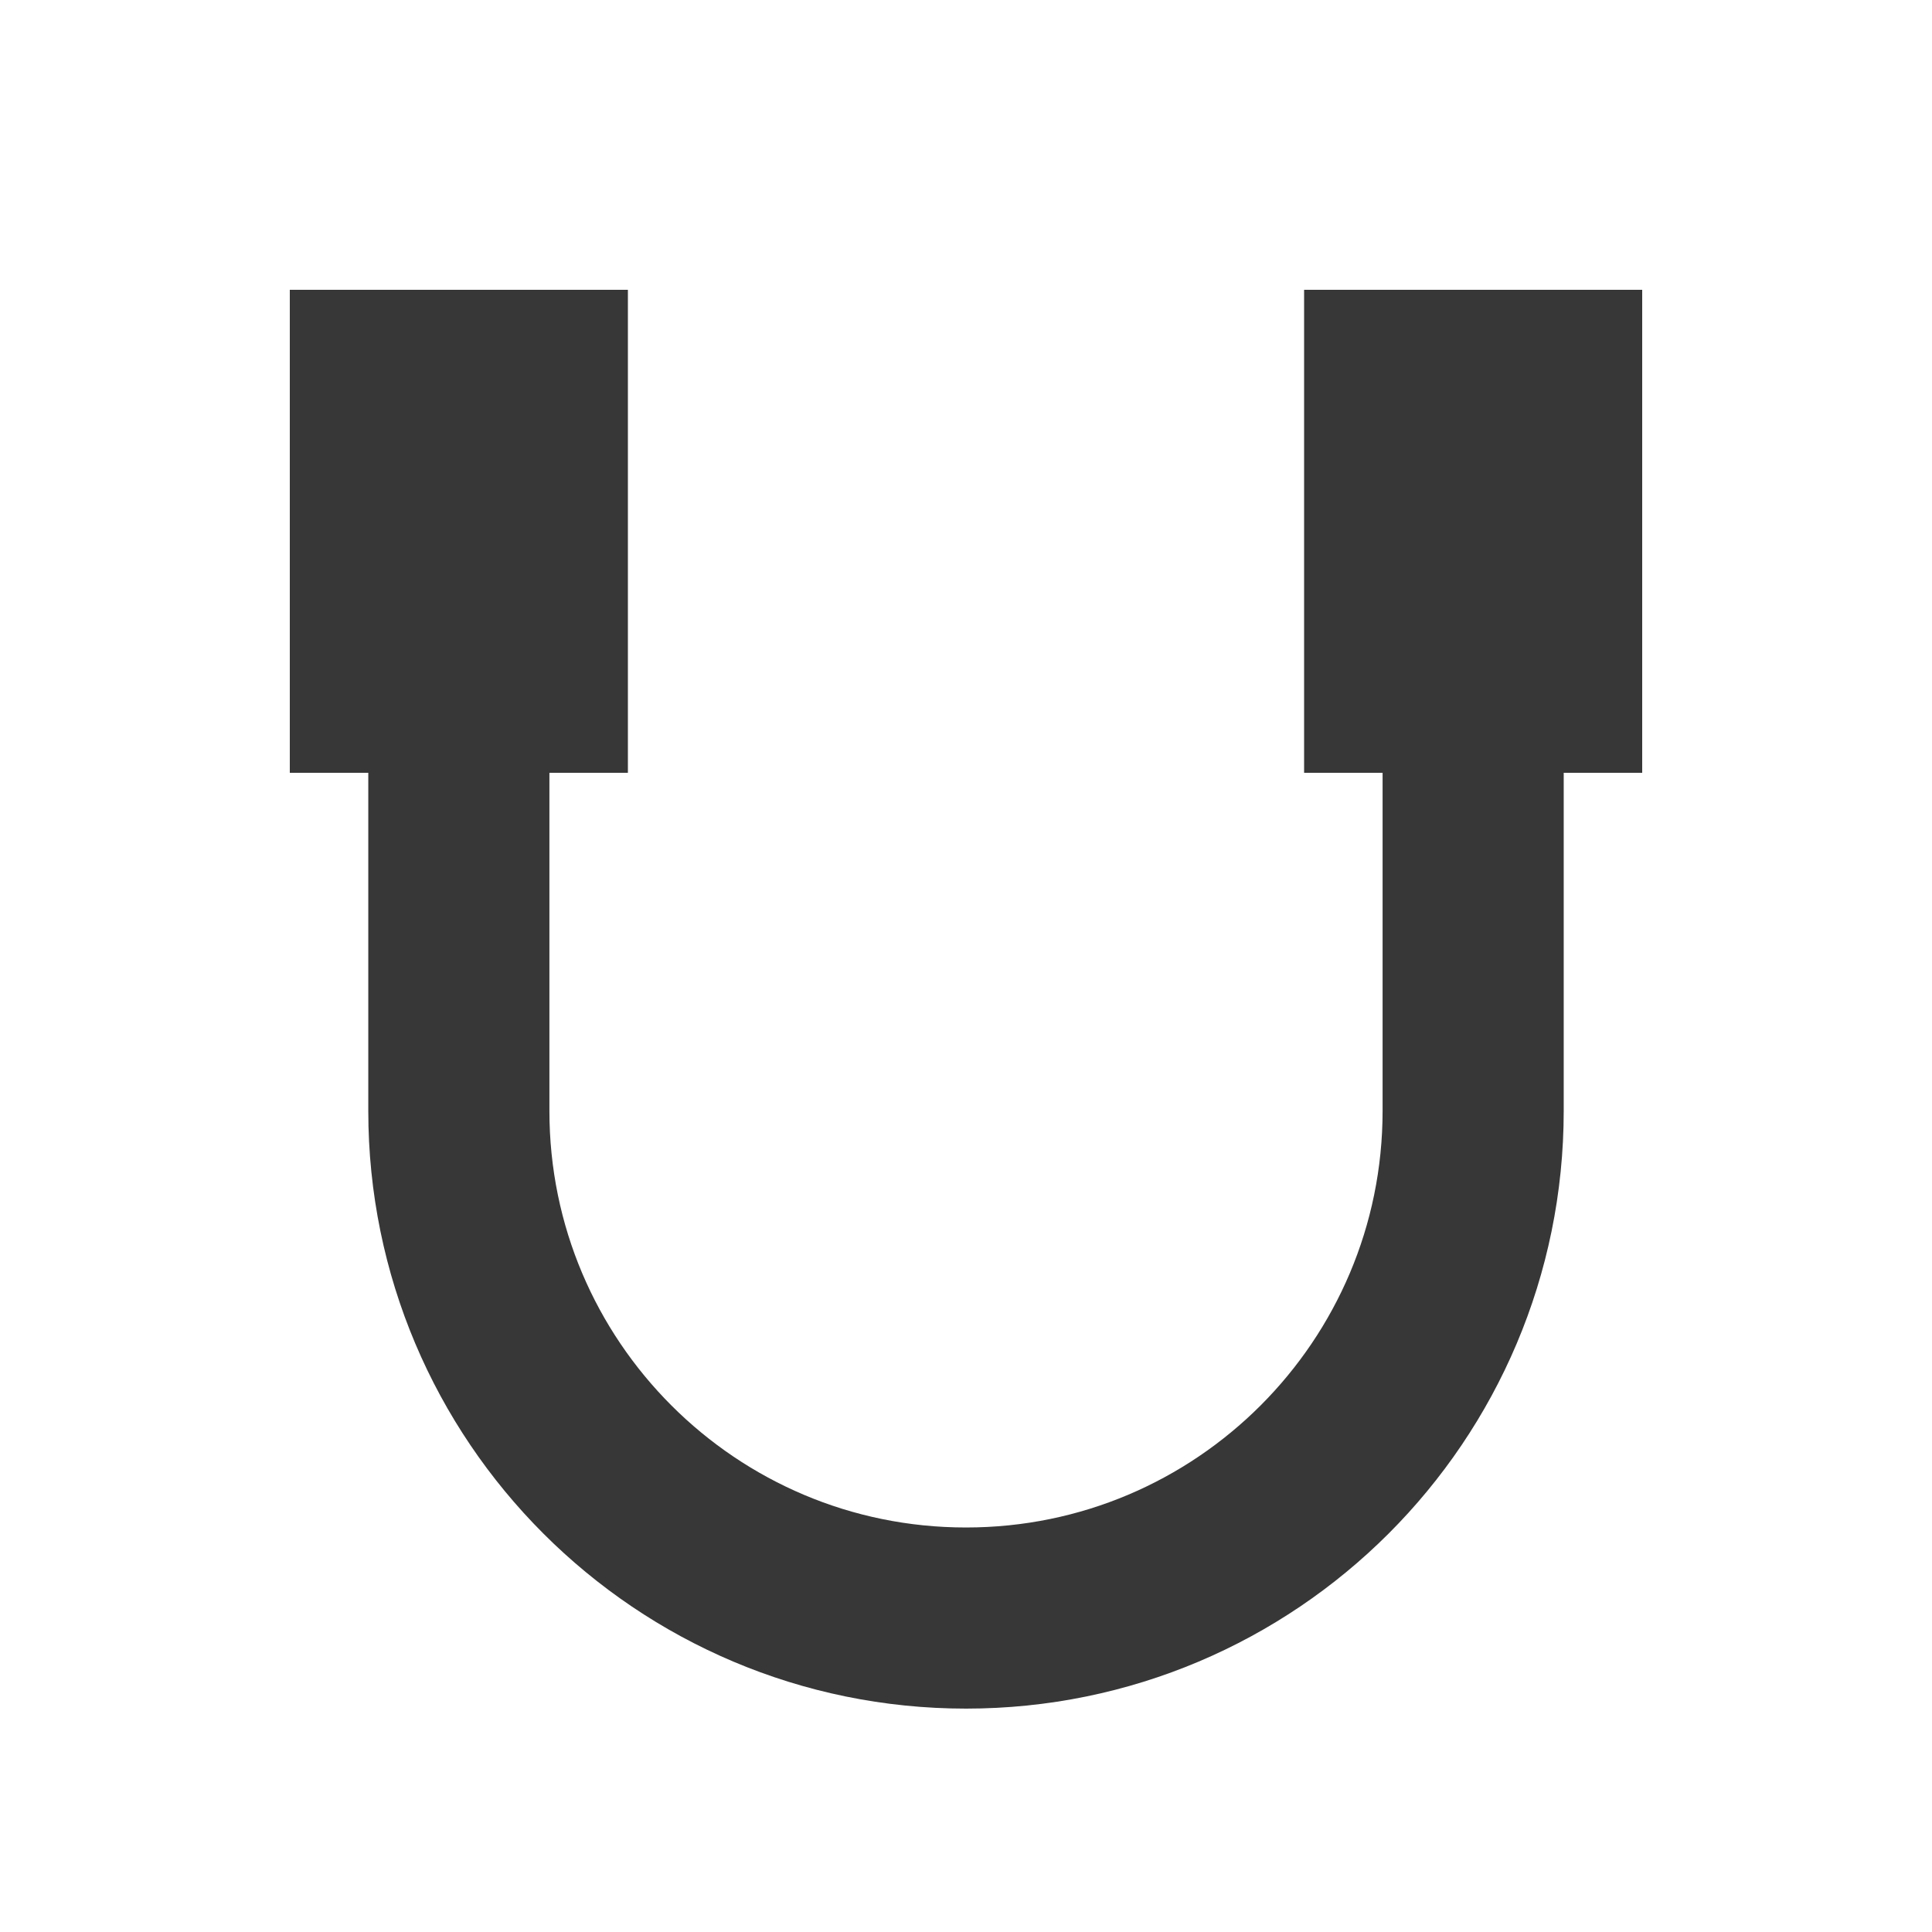
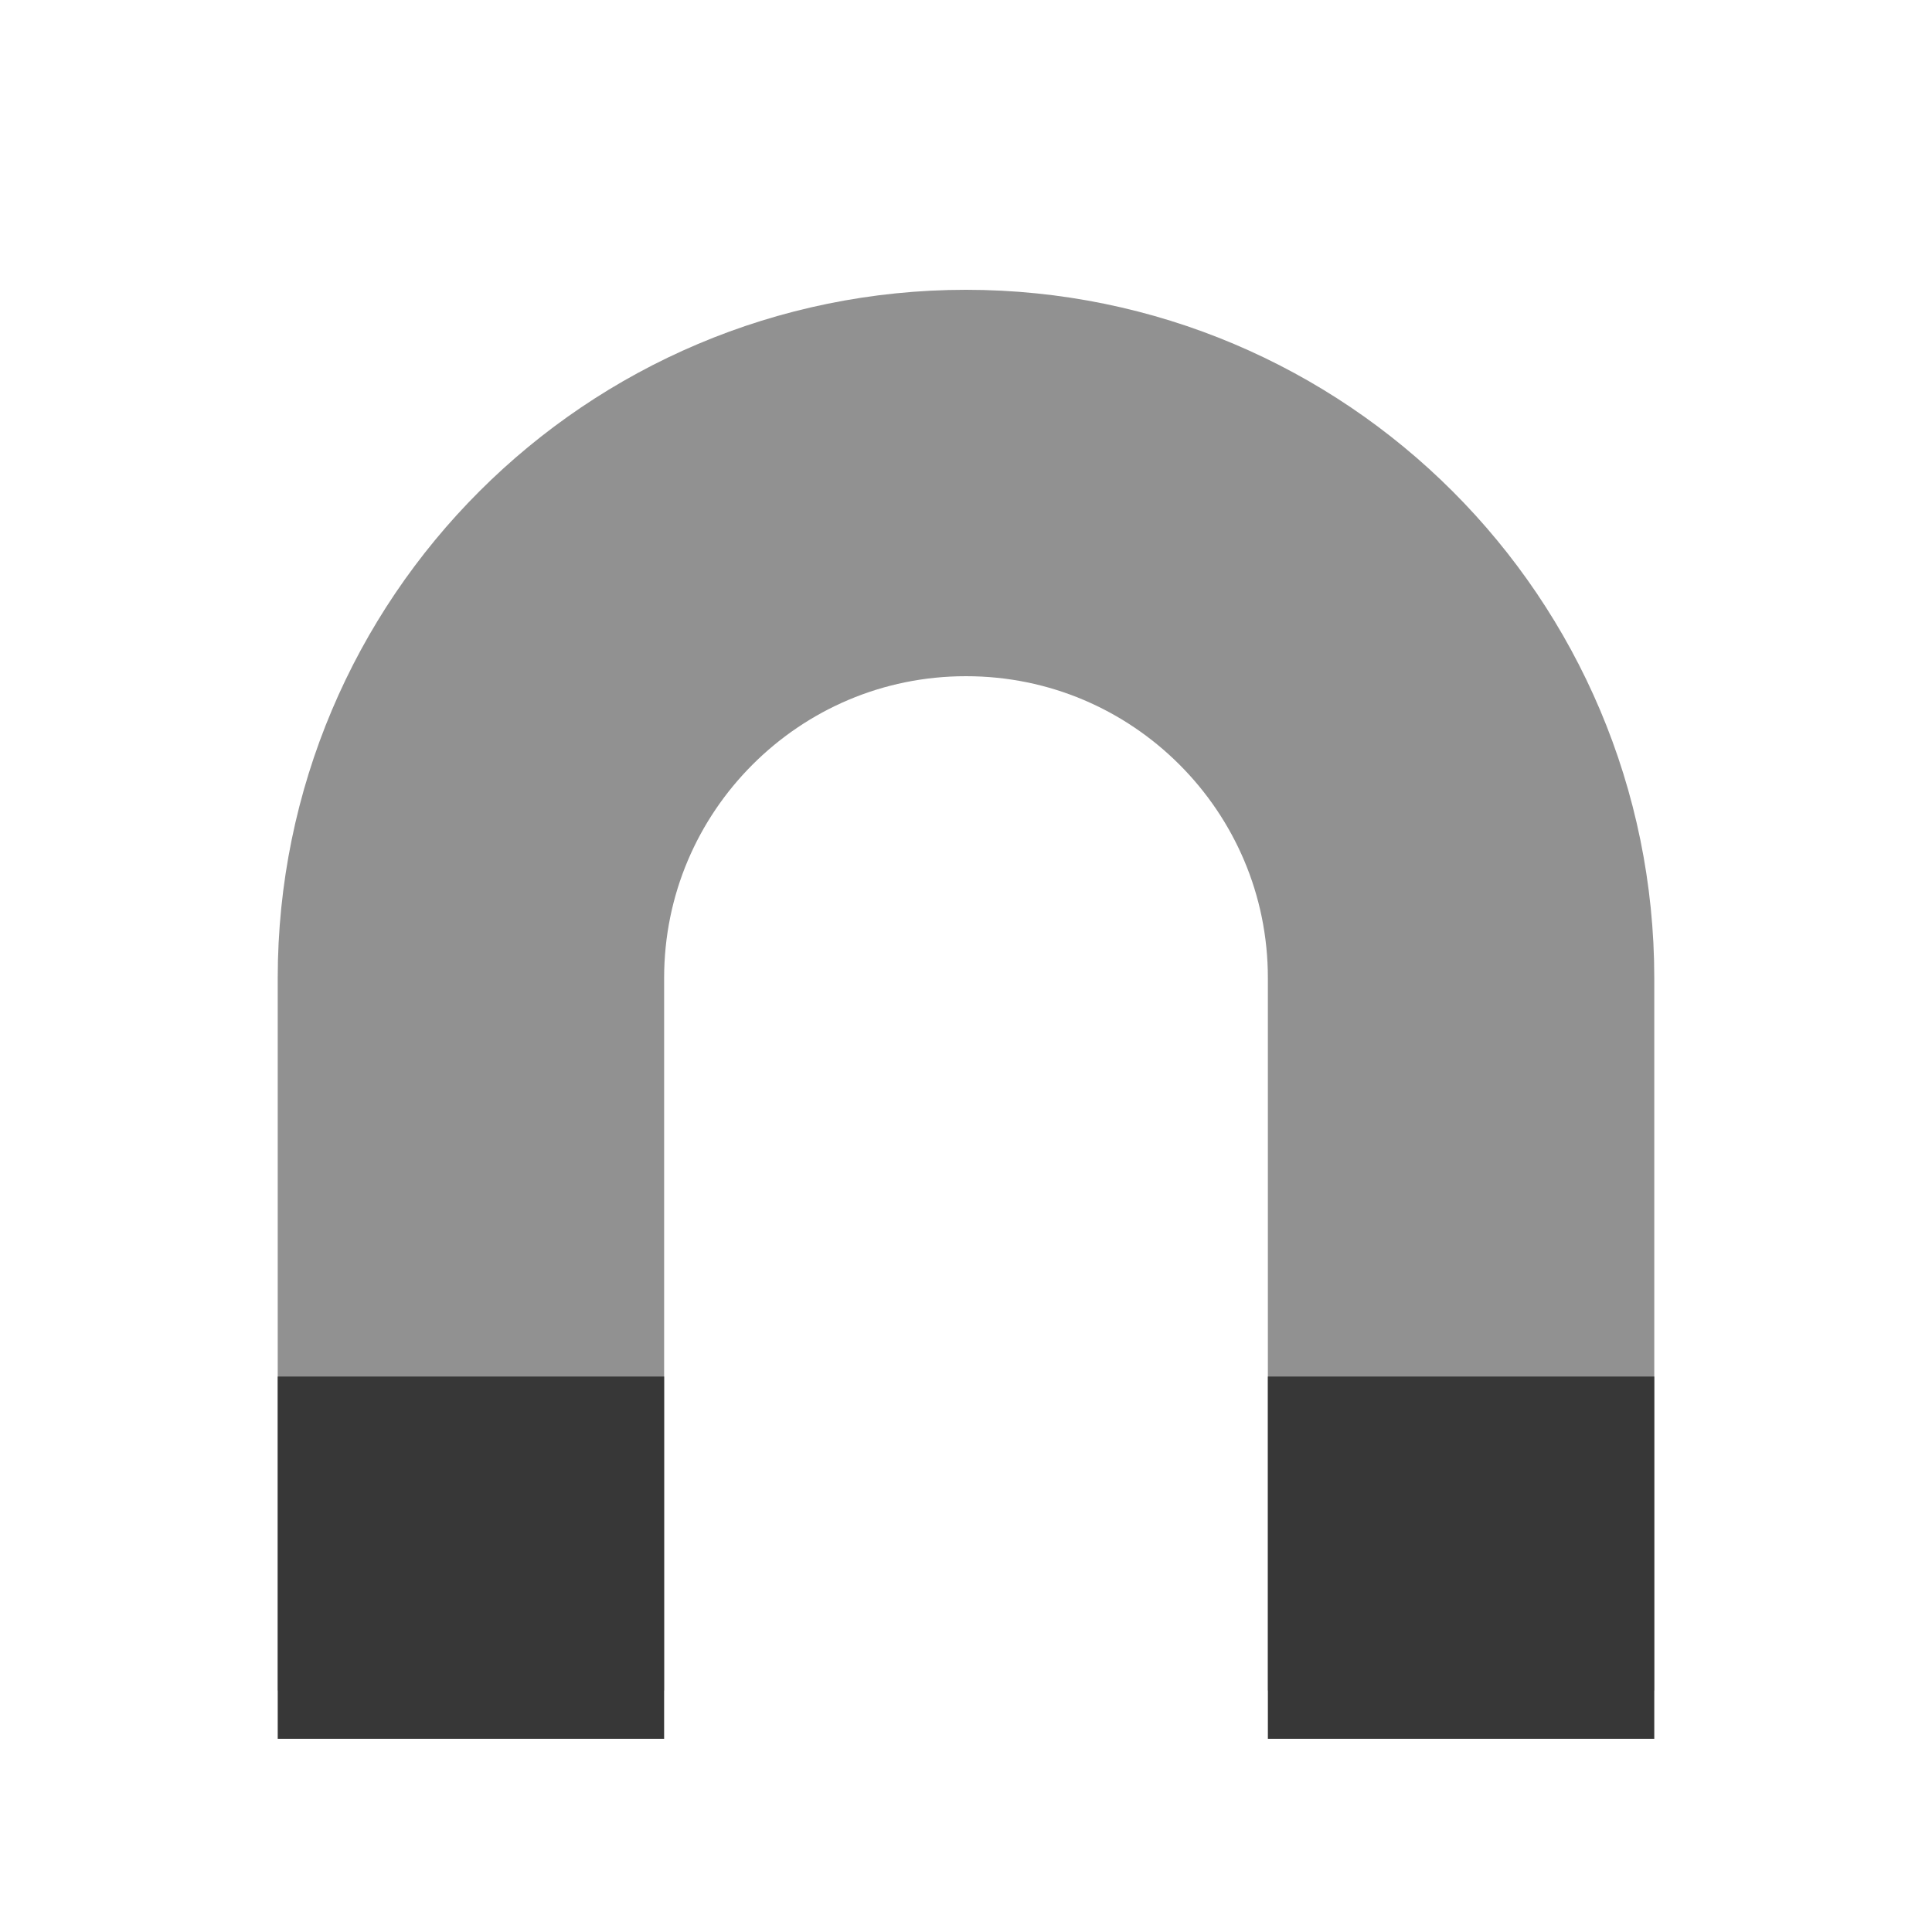
<svg xmlns="http://www.w3.org/2000/svg" width="16" height="16" viewBox="0 0 16 16">
-   <g stroke="#373737" stroke-width="1.5" stroke-linecap="round" stroke-linejoin="round" fill="none">
-     <path d="M3.8 6.4 V9.2 a4.2 4.2 0 0 0 8.4 0 V6.4" />
-     <path d="M3.8 2.4 V6.4 M12.2 2.4 V6.4" stroke-width="2.8" stroke-linecap="butt" />
+   <g stroke="#373737" fill="none">
+     <path d="M3.9 14 V8.1 a4.1 4.1 0 0 1 8.2 0 V14" stroke-width="3.2" stroke-opacity="0.55" stroke-linecap="butt" />
+     <path d="M3.9 11.4 V14.4 M12.1 11.4 V14.4" stroke-width="3.2" stroke-linecap="butt" />
  </g>
</svg>
